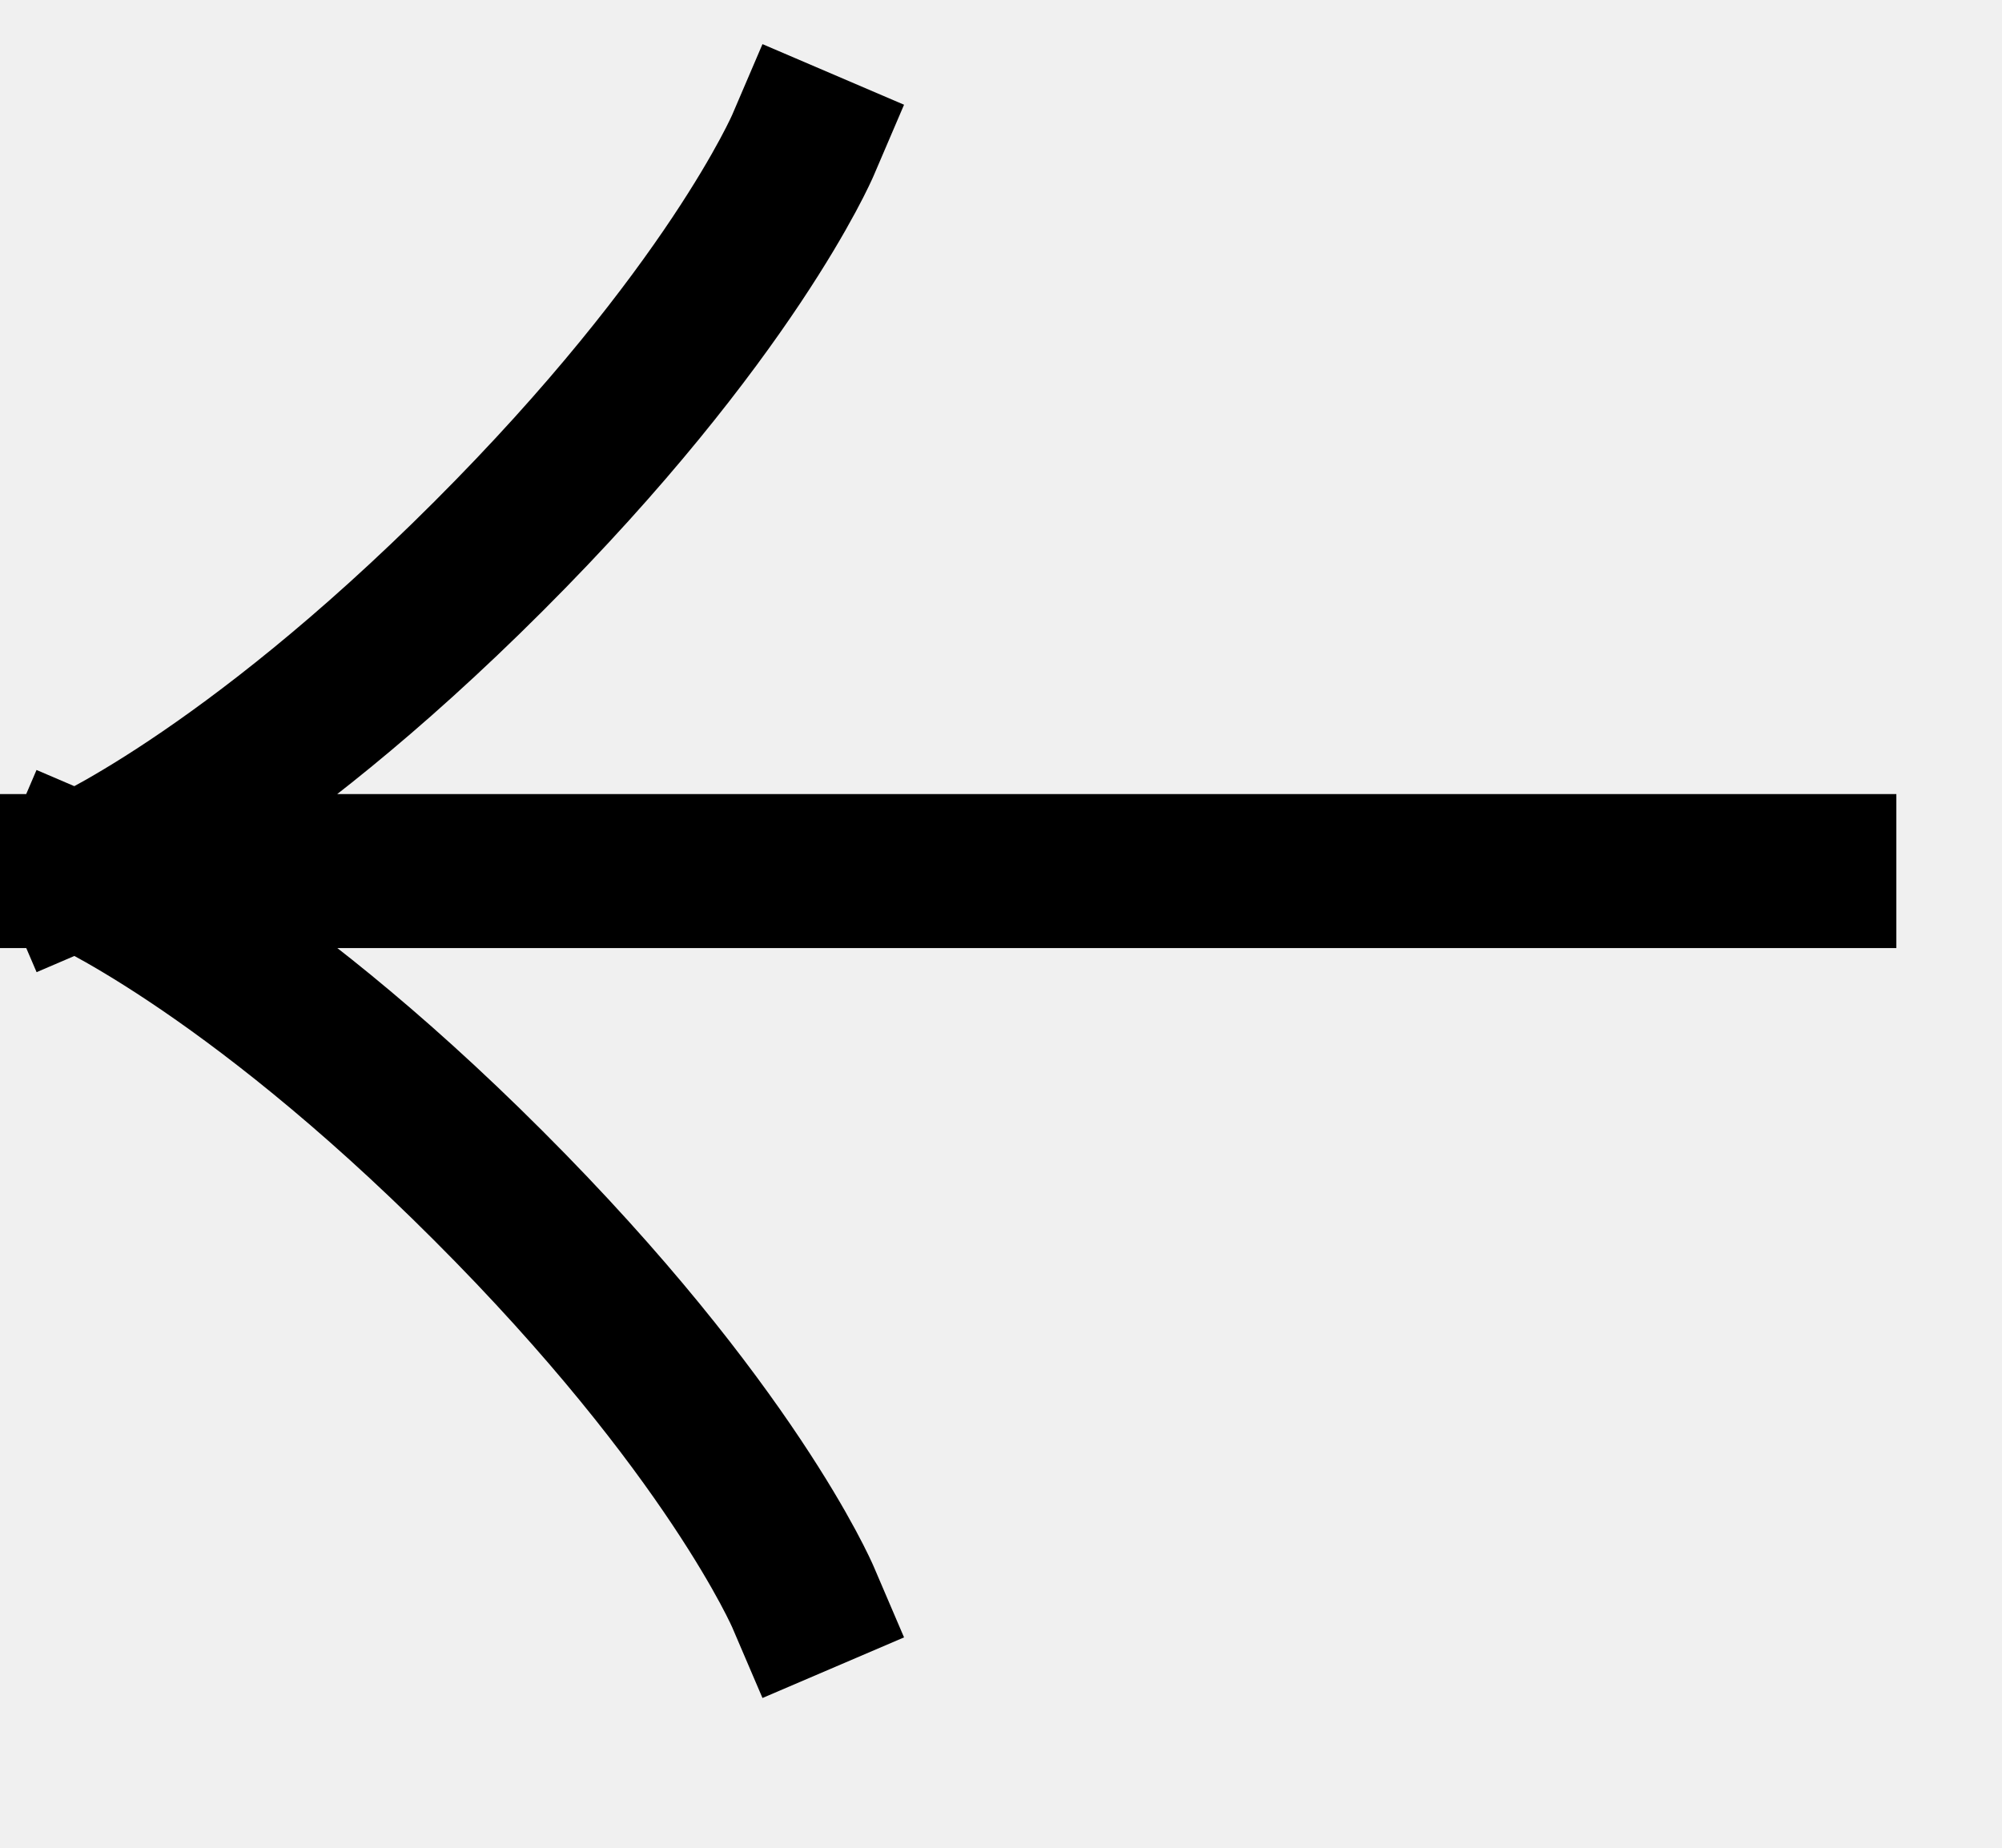
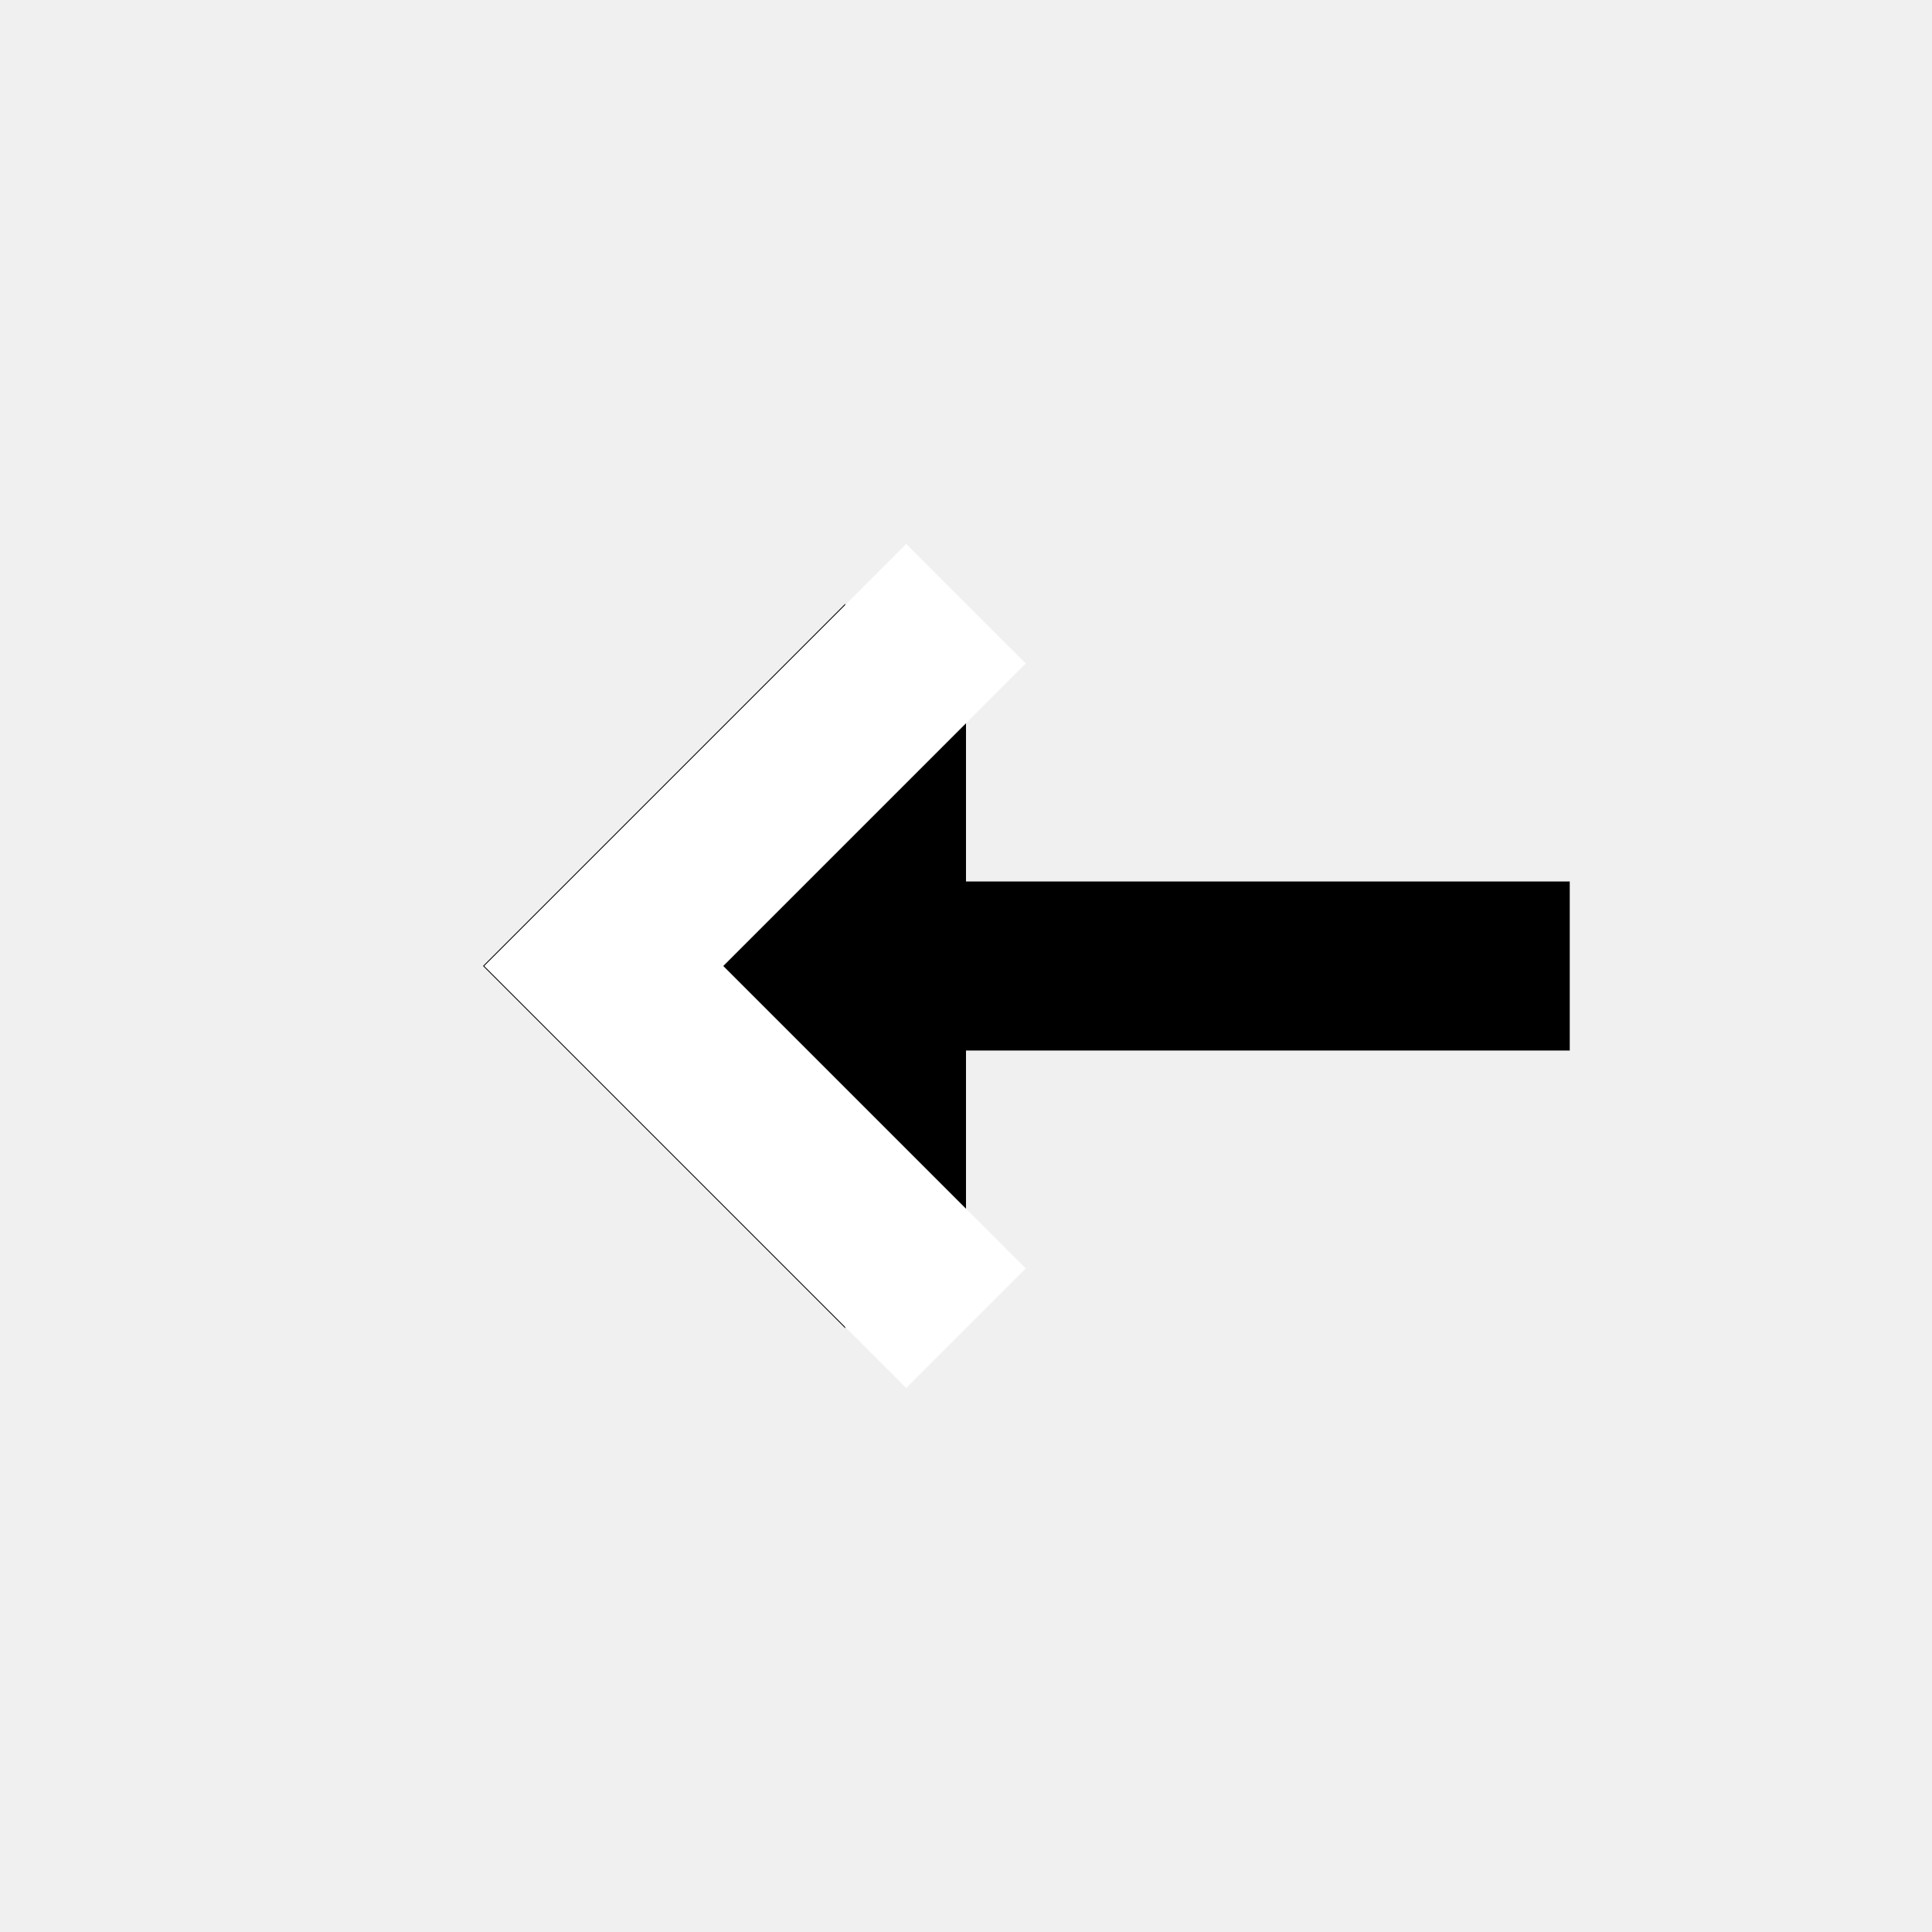
- <svg xmlns="http://www.w3.org/2000/svg" width="13" height="12" viewBox="0 0 13 12" fill="none">
-   <path d="M0.5 5.657H11.814M0.5 5.657C0.5 5.657 1.6 6.128 3.171 7.7C4.743 9.271 5.214 10.371 5.214 10.371M0.5 5.657C0.5 5.657 1.6 5.185 3.171 3.614C4.743 2.043 5.214 0.943 5.214 0.943" stroke="black" stroke-linecap="square" stroke-linejoin="round" />
+ <svg xmlns="http://www.w3.org/2000/svg" width="16" height="16" viewBox="0 0 16 16">
+   <polygon points="7,5 4,8 7,11" fill="#000000" />
+   <path d="M13 8H5" stroke="#000000" stroke-width="1.4" />
+   <path d="M8 5L5 8L8 11" stroke="#FFFFFF" stroke-width="1.4" />
</svg>
